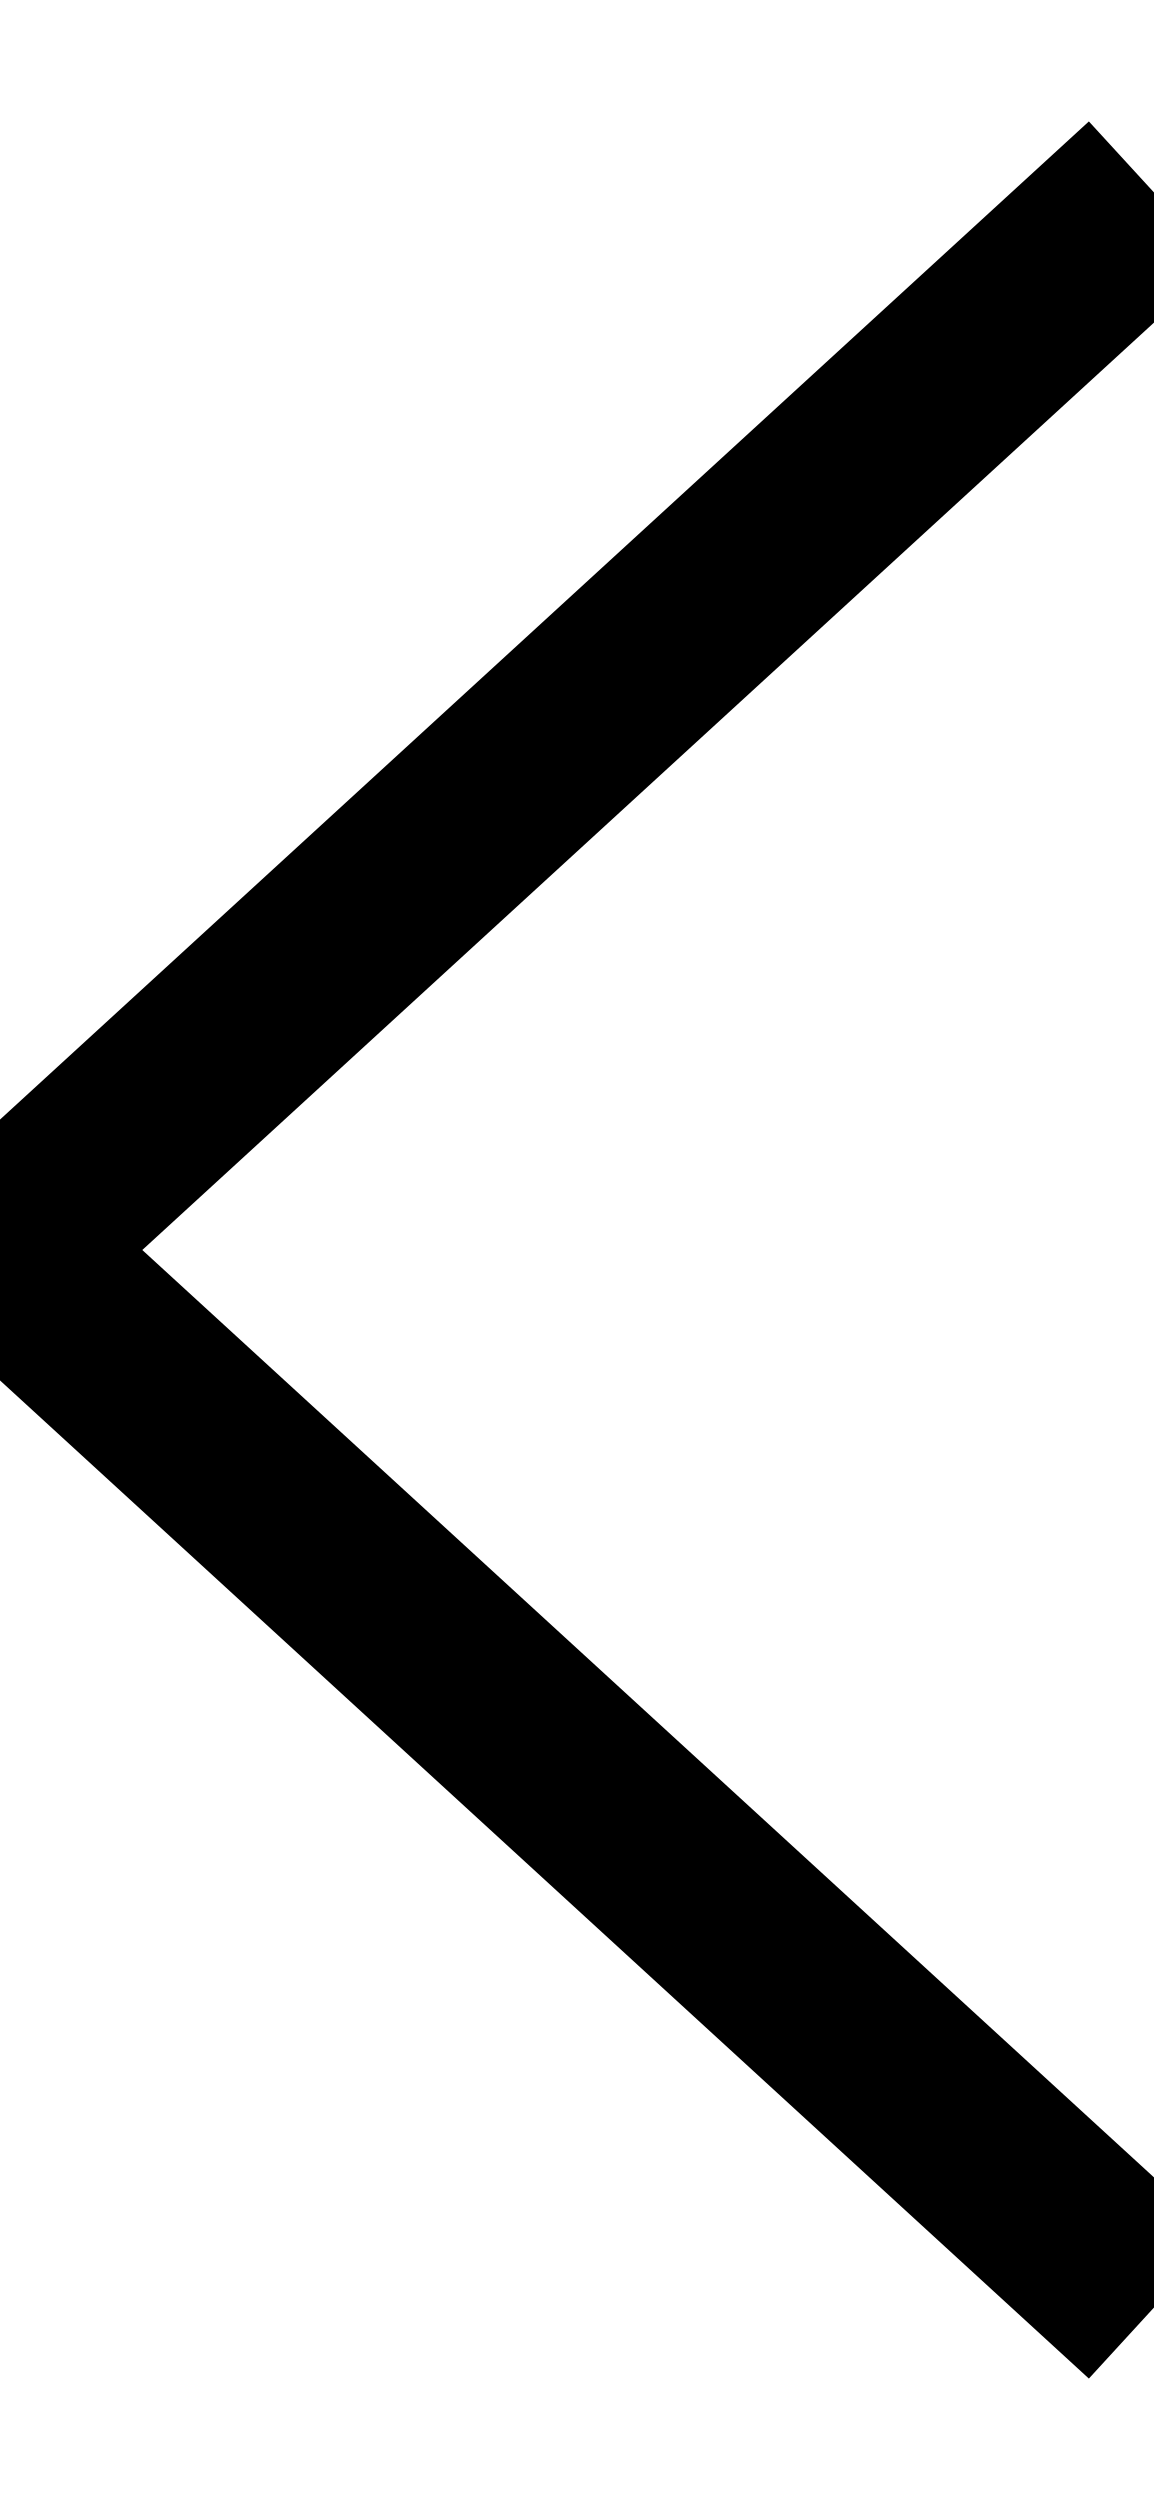
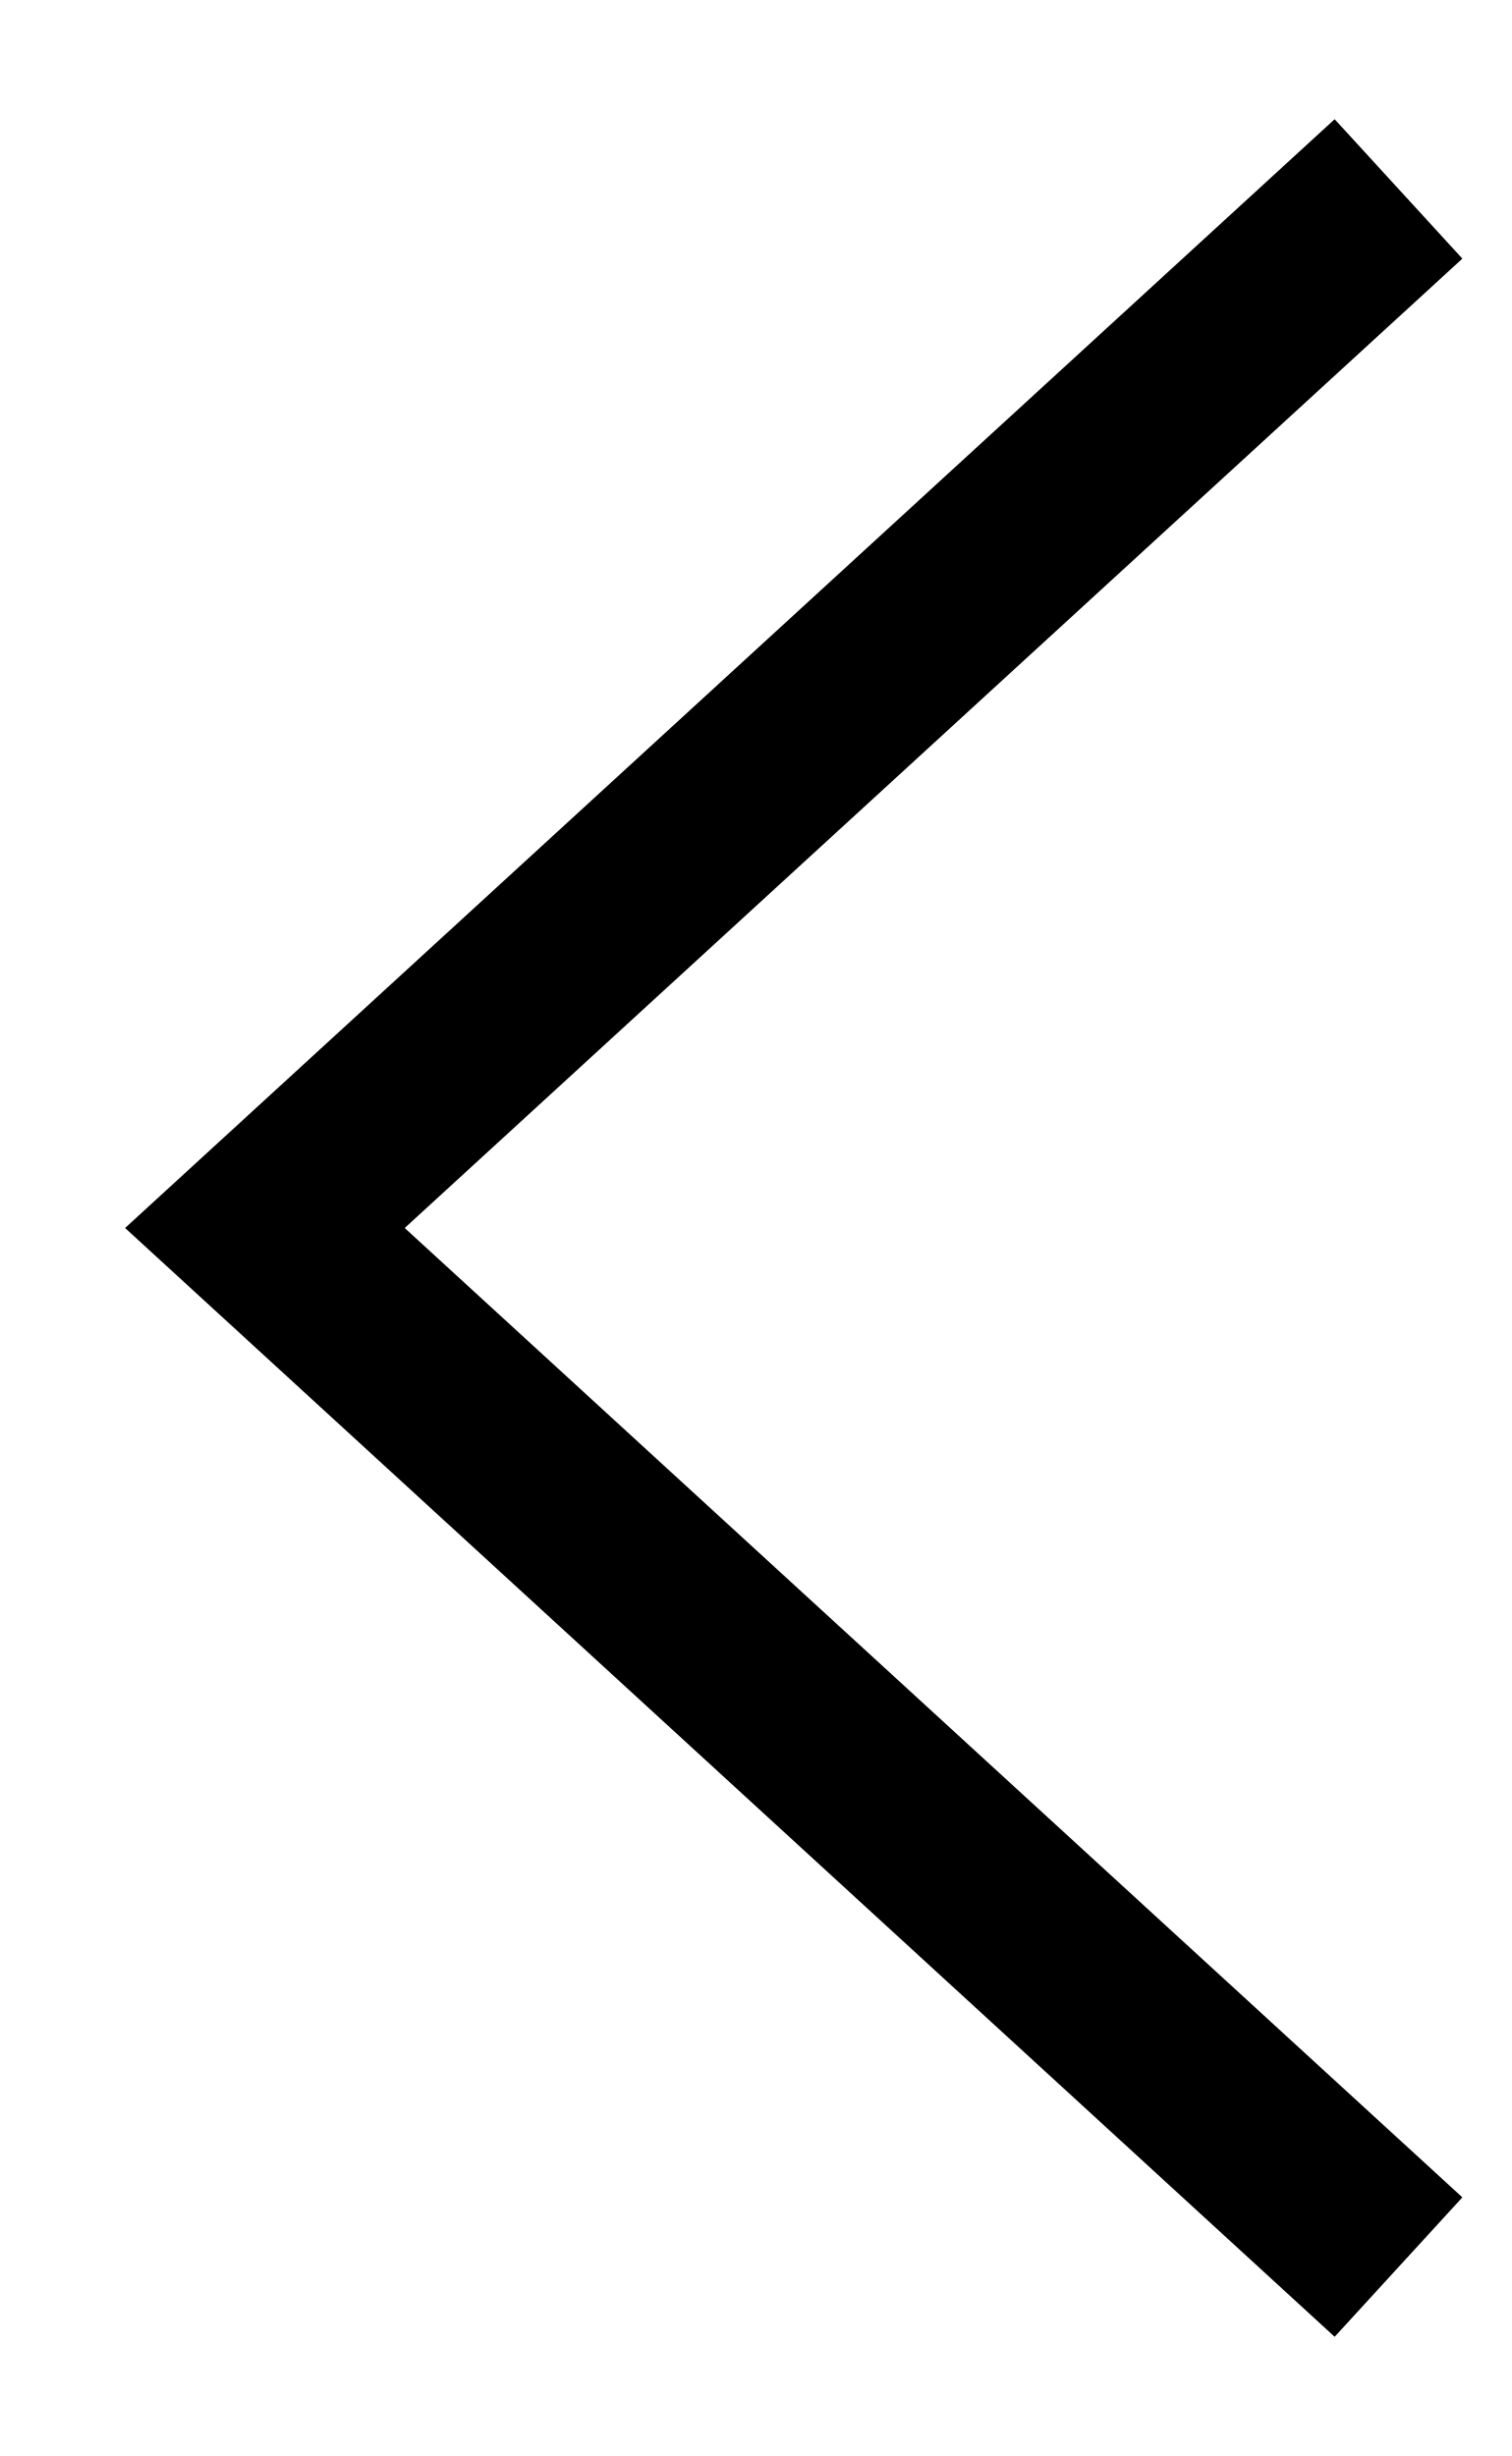
- <svg xmlns="http://www.w3.org/2000/svg" width="6px" height="13px" viewBox="0 0 6 13" version="1.1">
+ <svg xmlns="http://www.w3.org/2000/svg" width="8px" height="13px" viewBox="0 0 8 13" version="1.1">
  <g id="Page-1" stroke="none" stroke-width="1" fill="none" fill-rule="evenodd">
-     <g id="Homepage-Scroll" transform="translate(-7283, -104)" stroke="#000000">
+     <g id="Homepage-Scroll" transform="translate(-7282, -104)" fill="#000000" fill-rule="nonzero">
      <g id="Group-11" transform="translate(7257, 77)">
-         <polyline id="Path-2-Copy-4" transform="translate(29, 33.5) rotate(180) translate(-29, -33.5) " points="26 28 32 33.5 26 39" />
+         <polygon id="Path-2-Copy-4" transform="translate(29.20104, 33.5) rotate(180) translate(-29.20104, -33.5) " points="25.662 28.369 26.338 27.631 32.74 33.5 26.338 39.369 25.662 38.631 31.26 33.5" />
      </g>
    </g>
  </g>
</svg>
